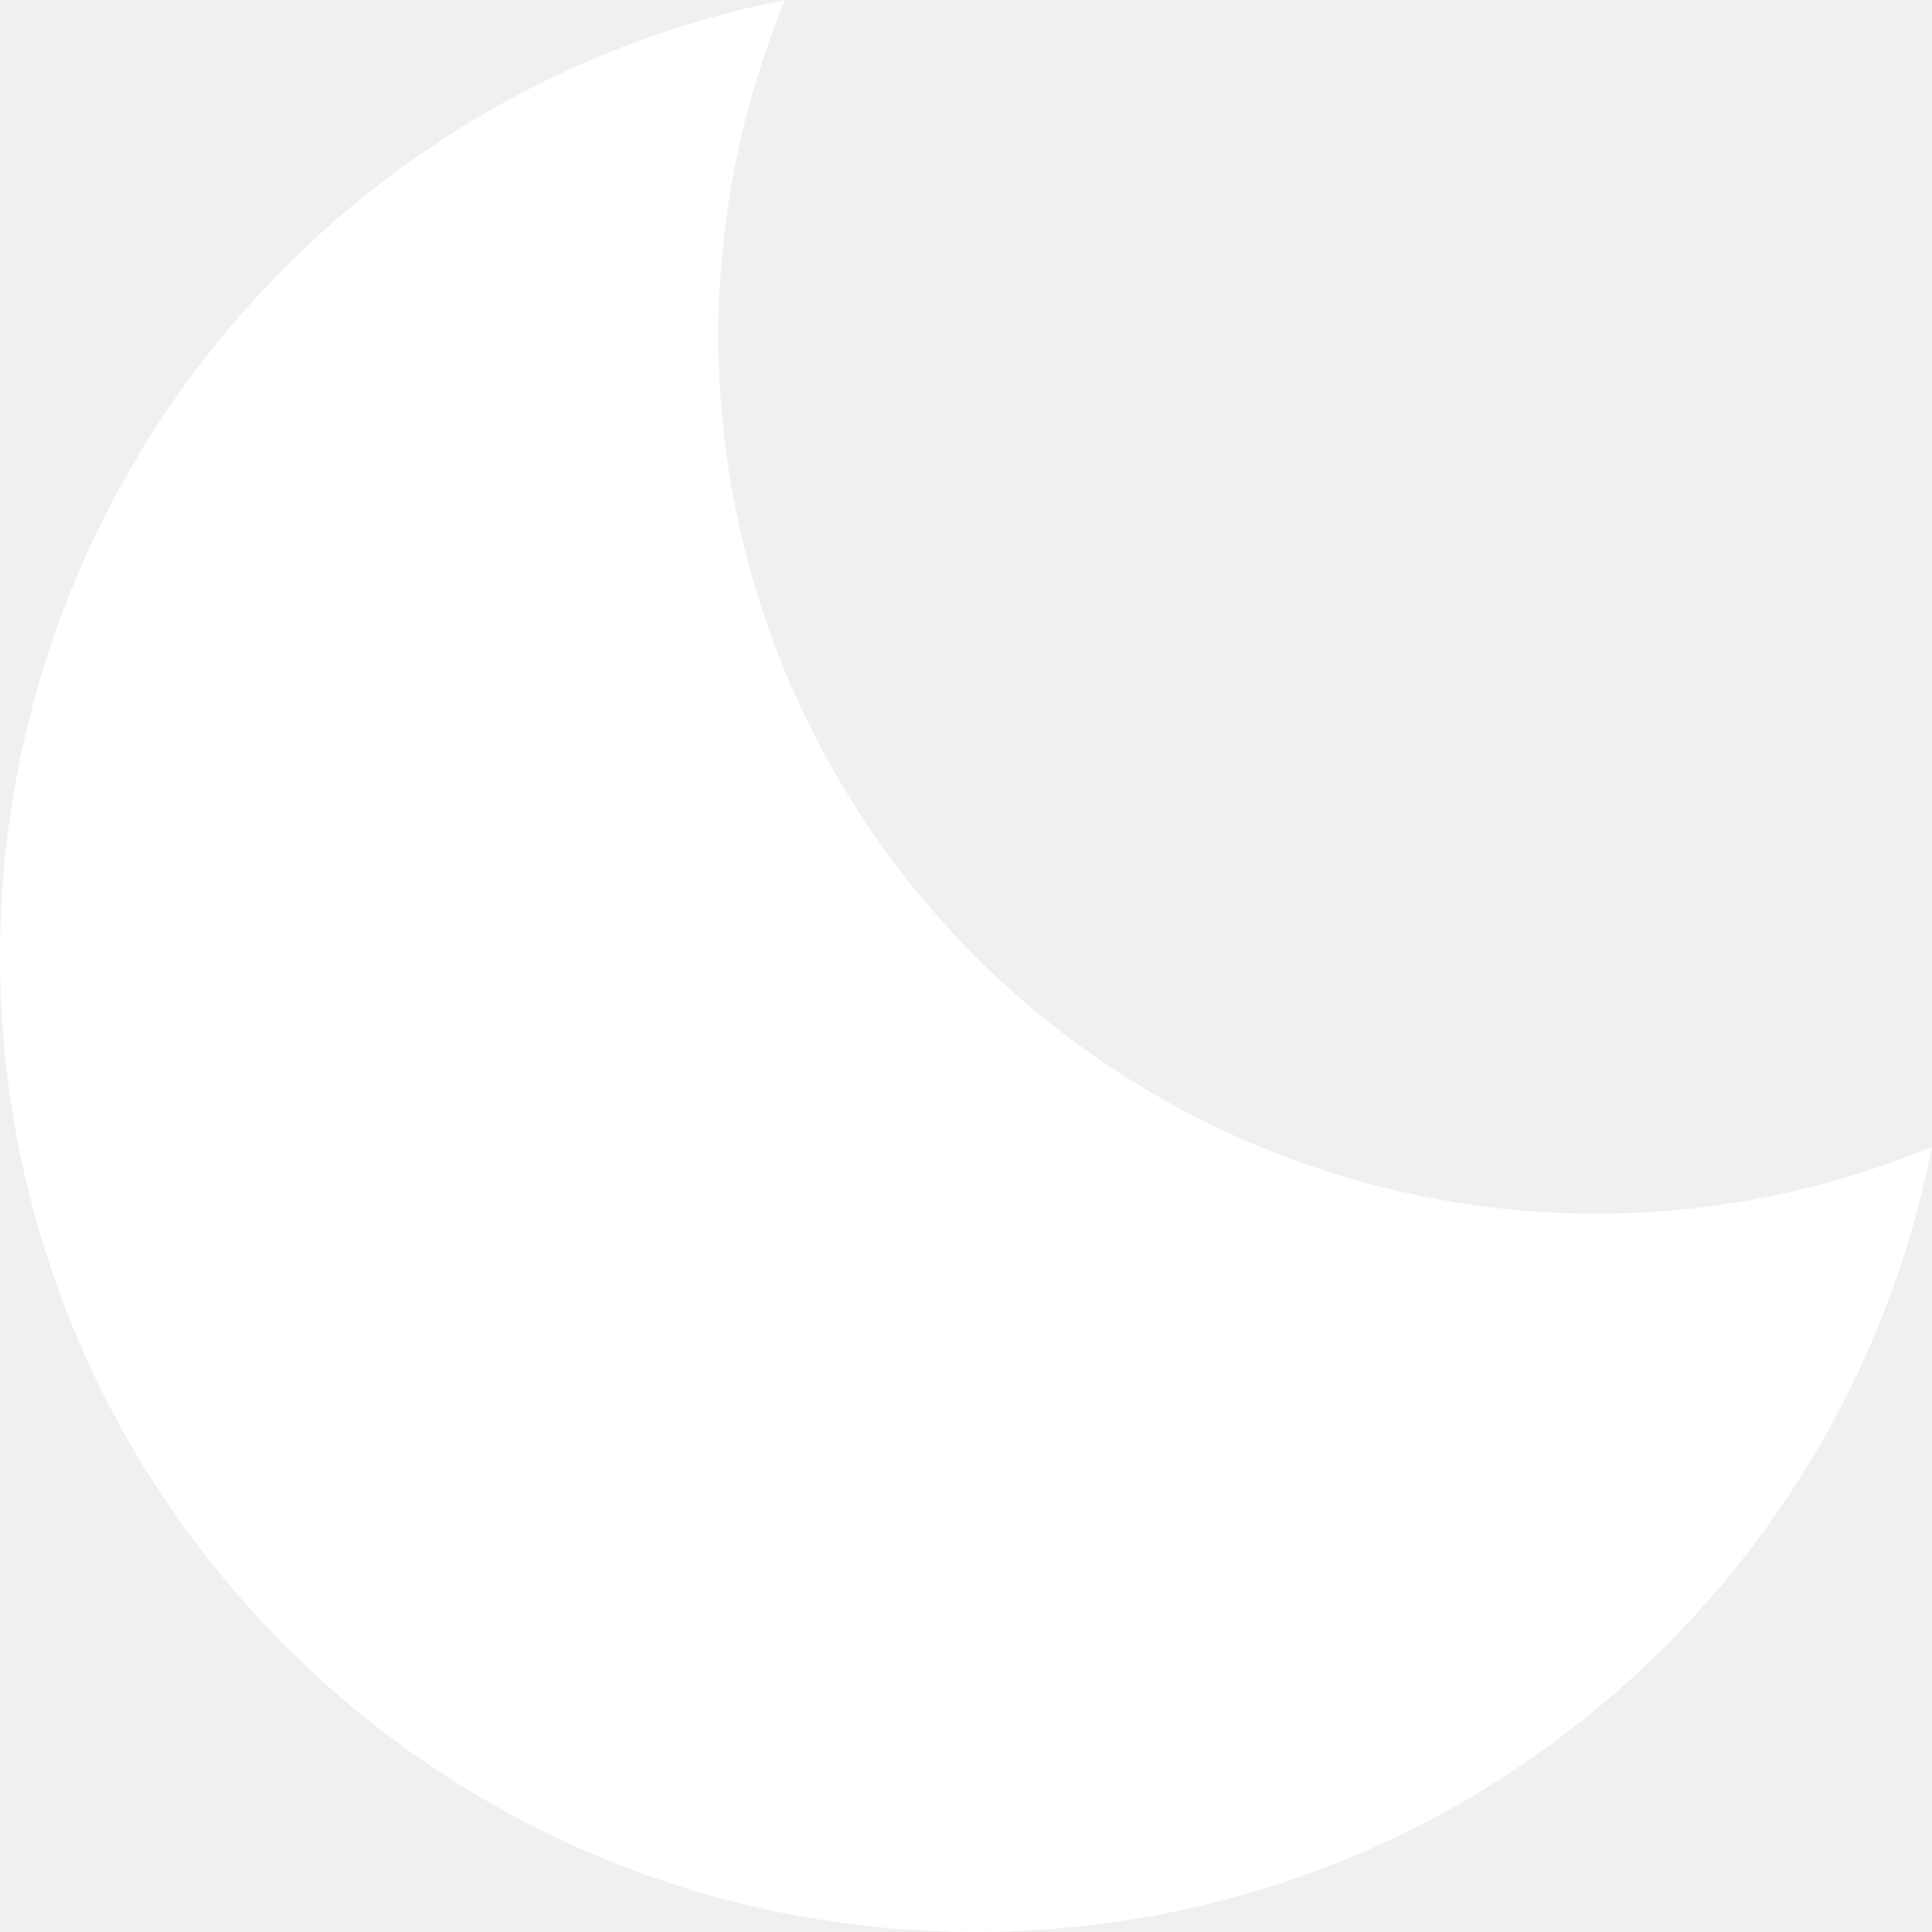
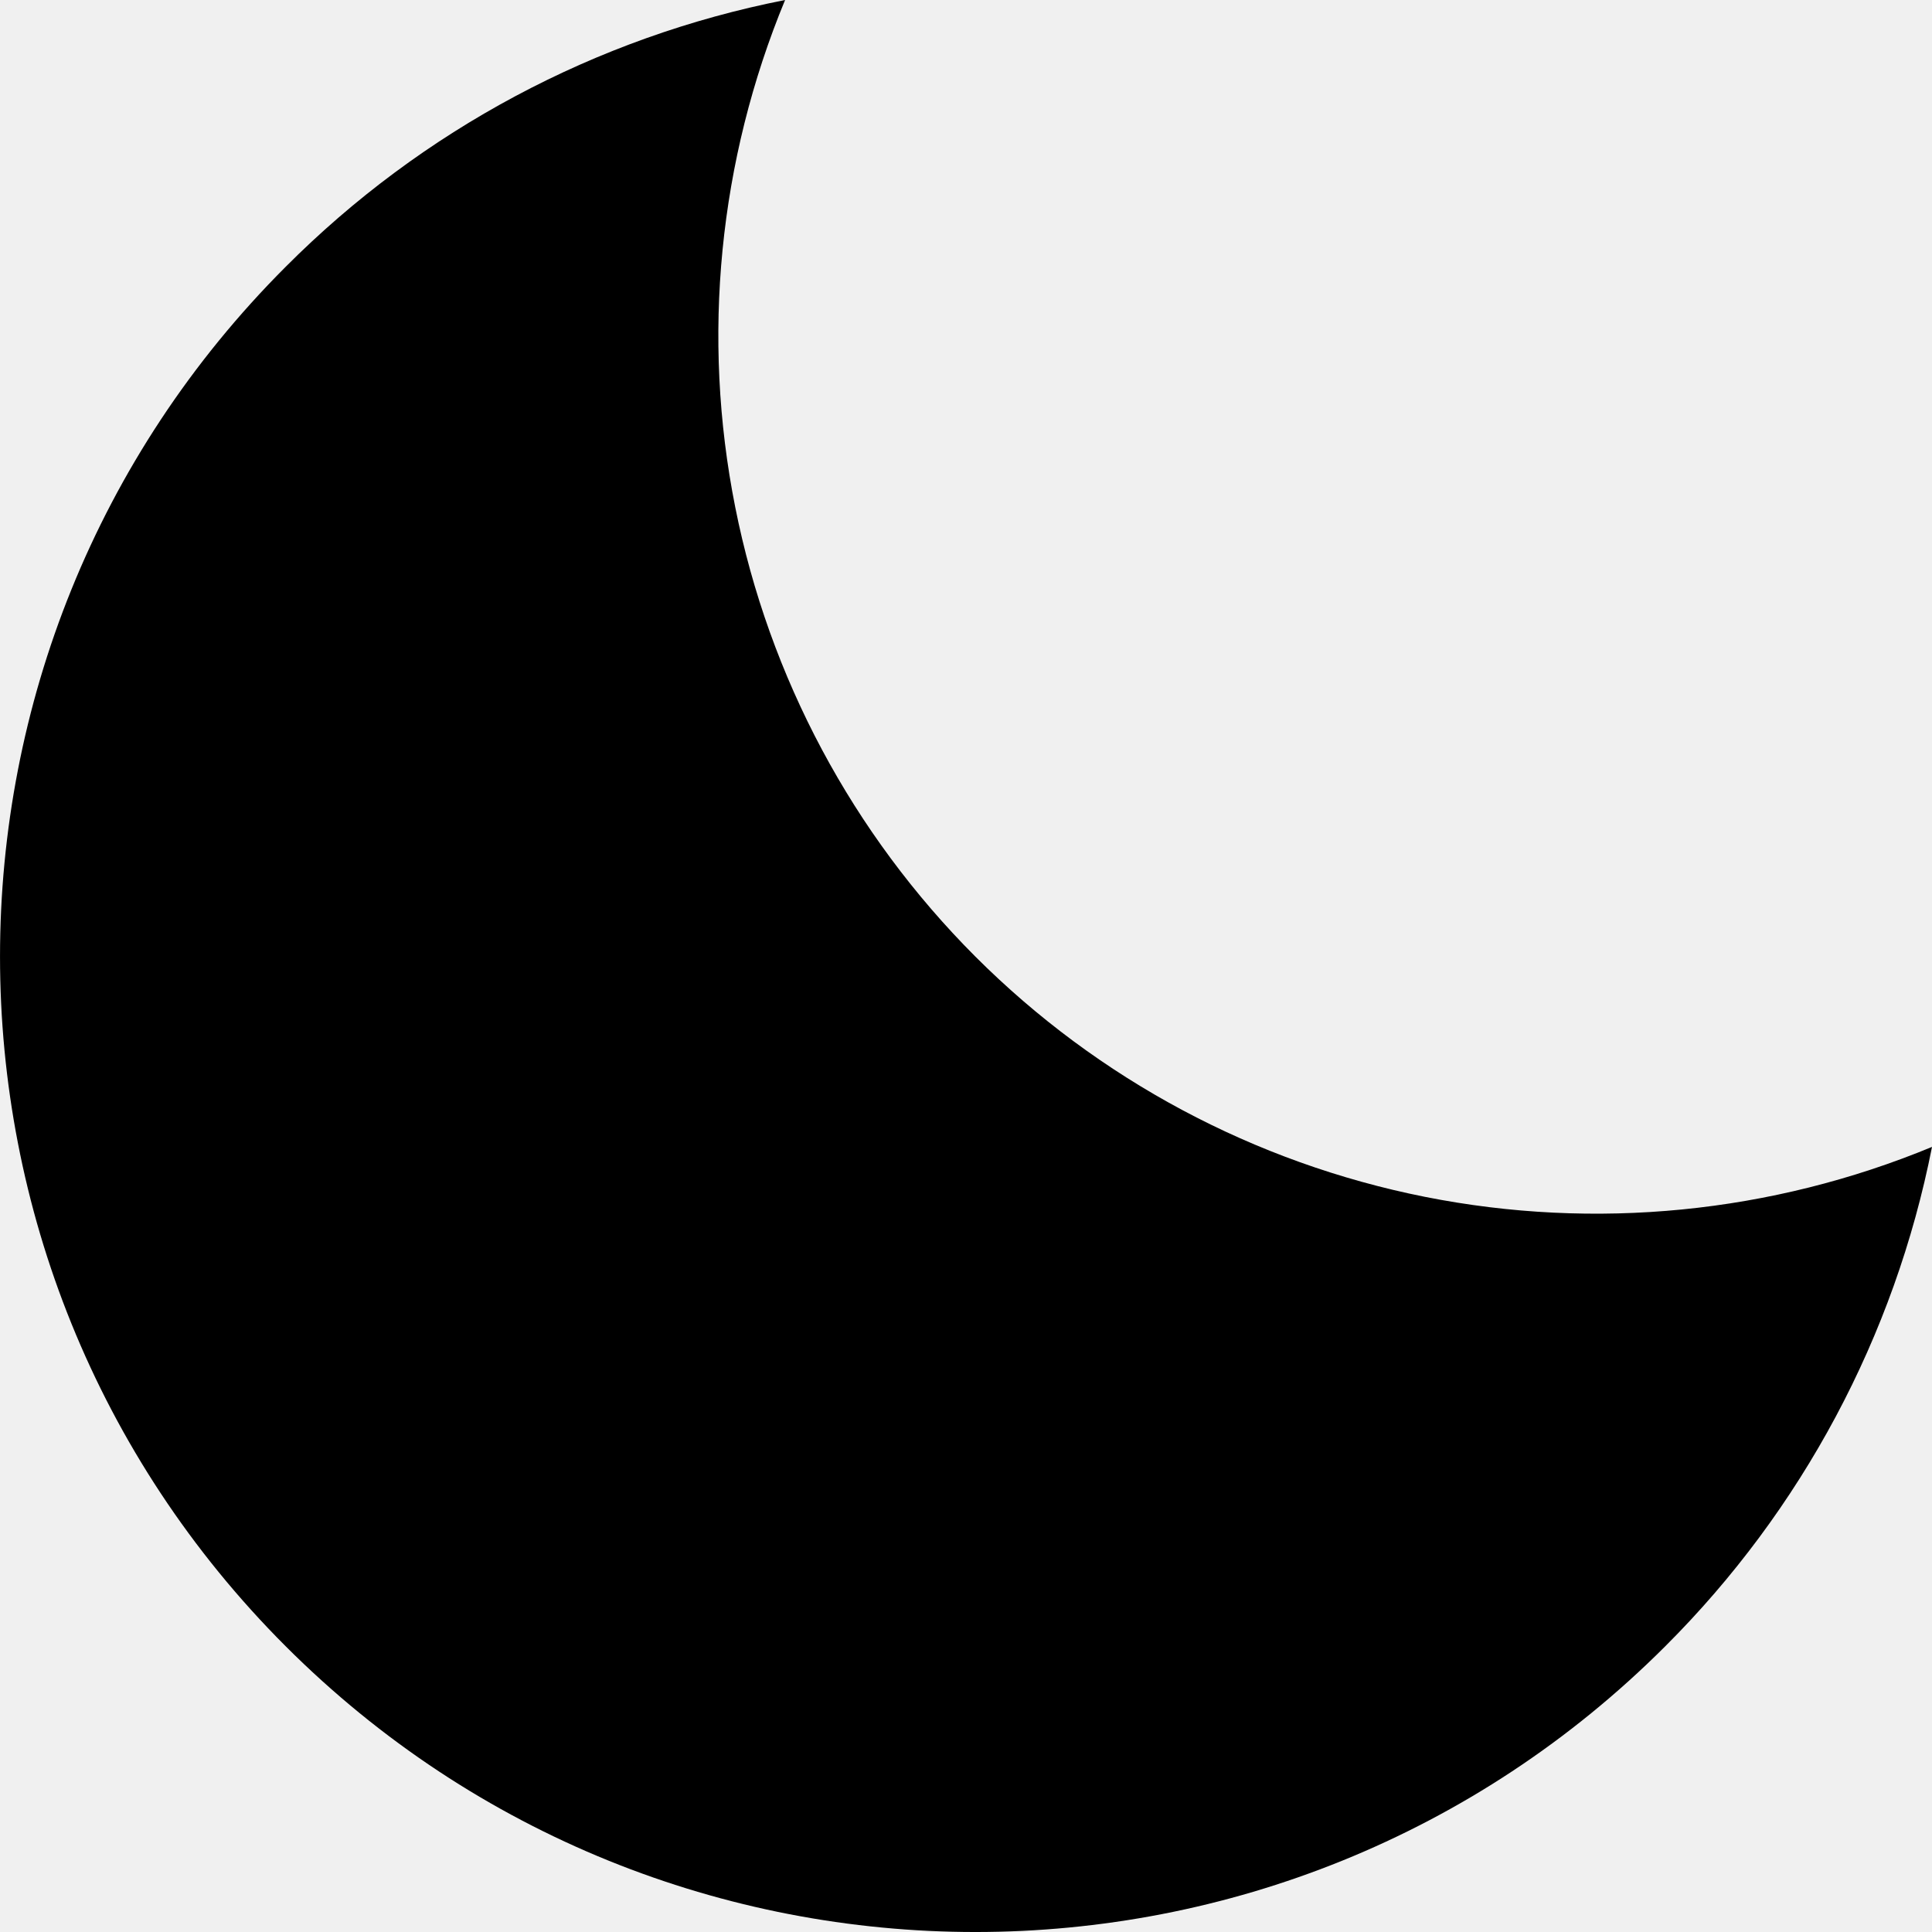
<svg xmlns="http://www.w3.org/2000/svg" width="25" height="25" viewBox="0 0 25 25" fill="none">
-   <path d="M12.622 12.379C11.034 10.79 9.952 8.766 9.514 6.563C9.075 4.359 9.3 2.076 10.159 0C7.709 0.482 5.459 1.684 3.697 3.452C-1.232 8.381 -1.232 16.374 3.697 21.303C8.627 26.233 16.618 26.232 21.548 21.303C23.315 19.54 24.517 17.291 25 14.841C22.924 15.7 20.641 15.925 18.438 15.487C16.234 15.048 14.21 13.967 12.622 12.379V12.379Z" fill="#fff" />
+   <path d="M12.622 12.379C11.034 10.79 9.952 8.766 9.514 6.563C9.075 4.359 9.3 2.076 10.159 0C7.709 0.482 5.459 1.684 3.697 3.452C-1.232 8.381 -1.232 16.374 3.697 21.303C8.627 26.233 16.618 26.232 21.548 21.303C23.315 19.54 24.517 17.291 25 14.841C22.924 15.7 20.641 15.925 18.438 15.487C16.234 15.048 14.21 13.967 12.622 12.379V12.379Z" fill="#000" />
</svg>
